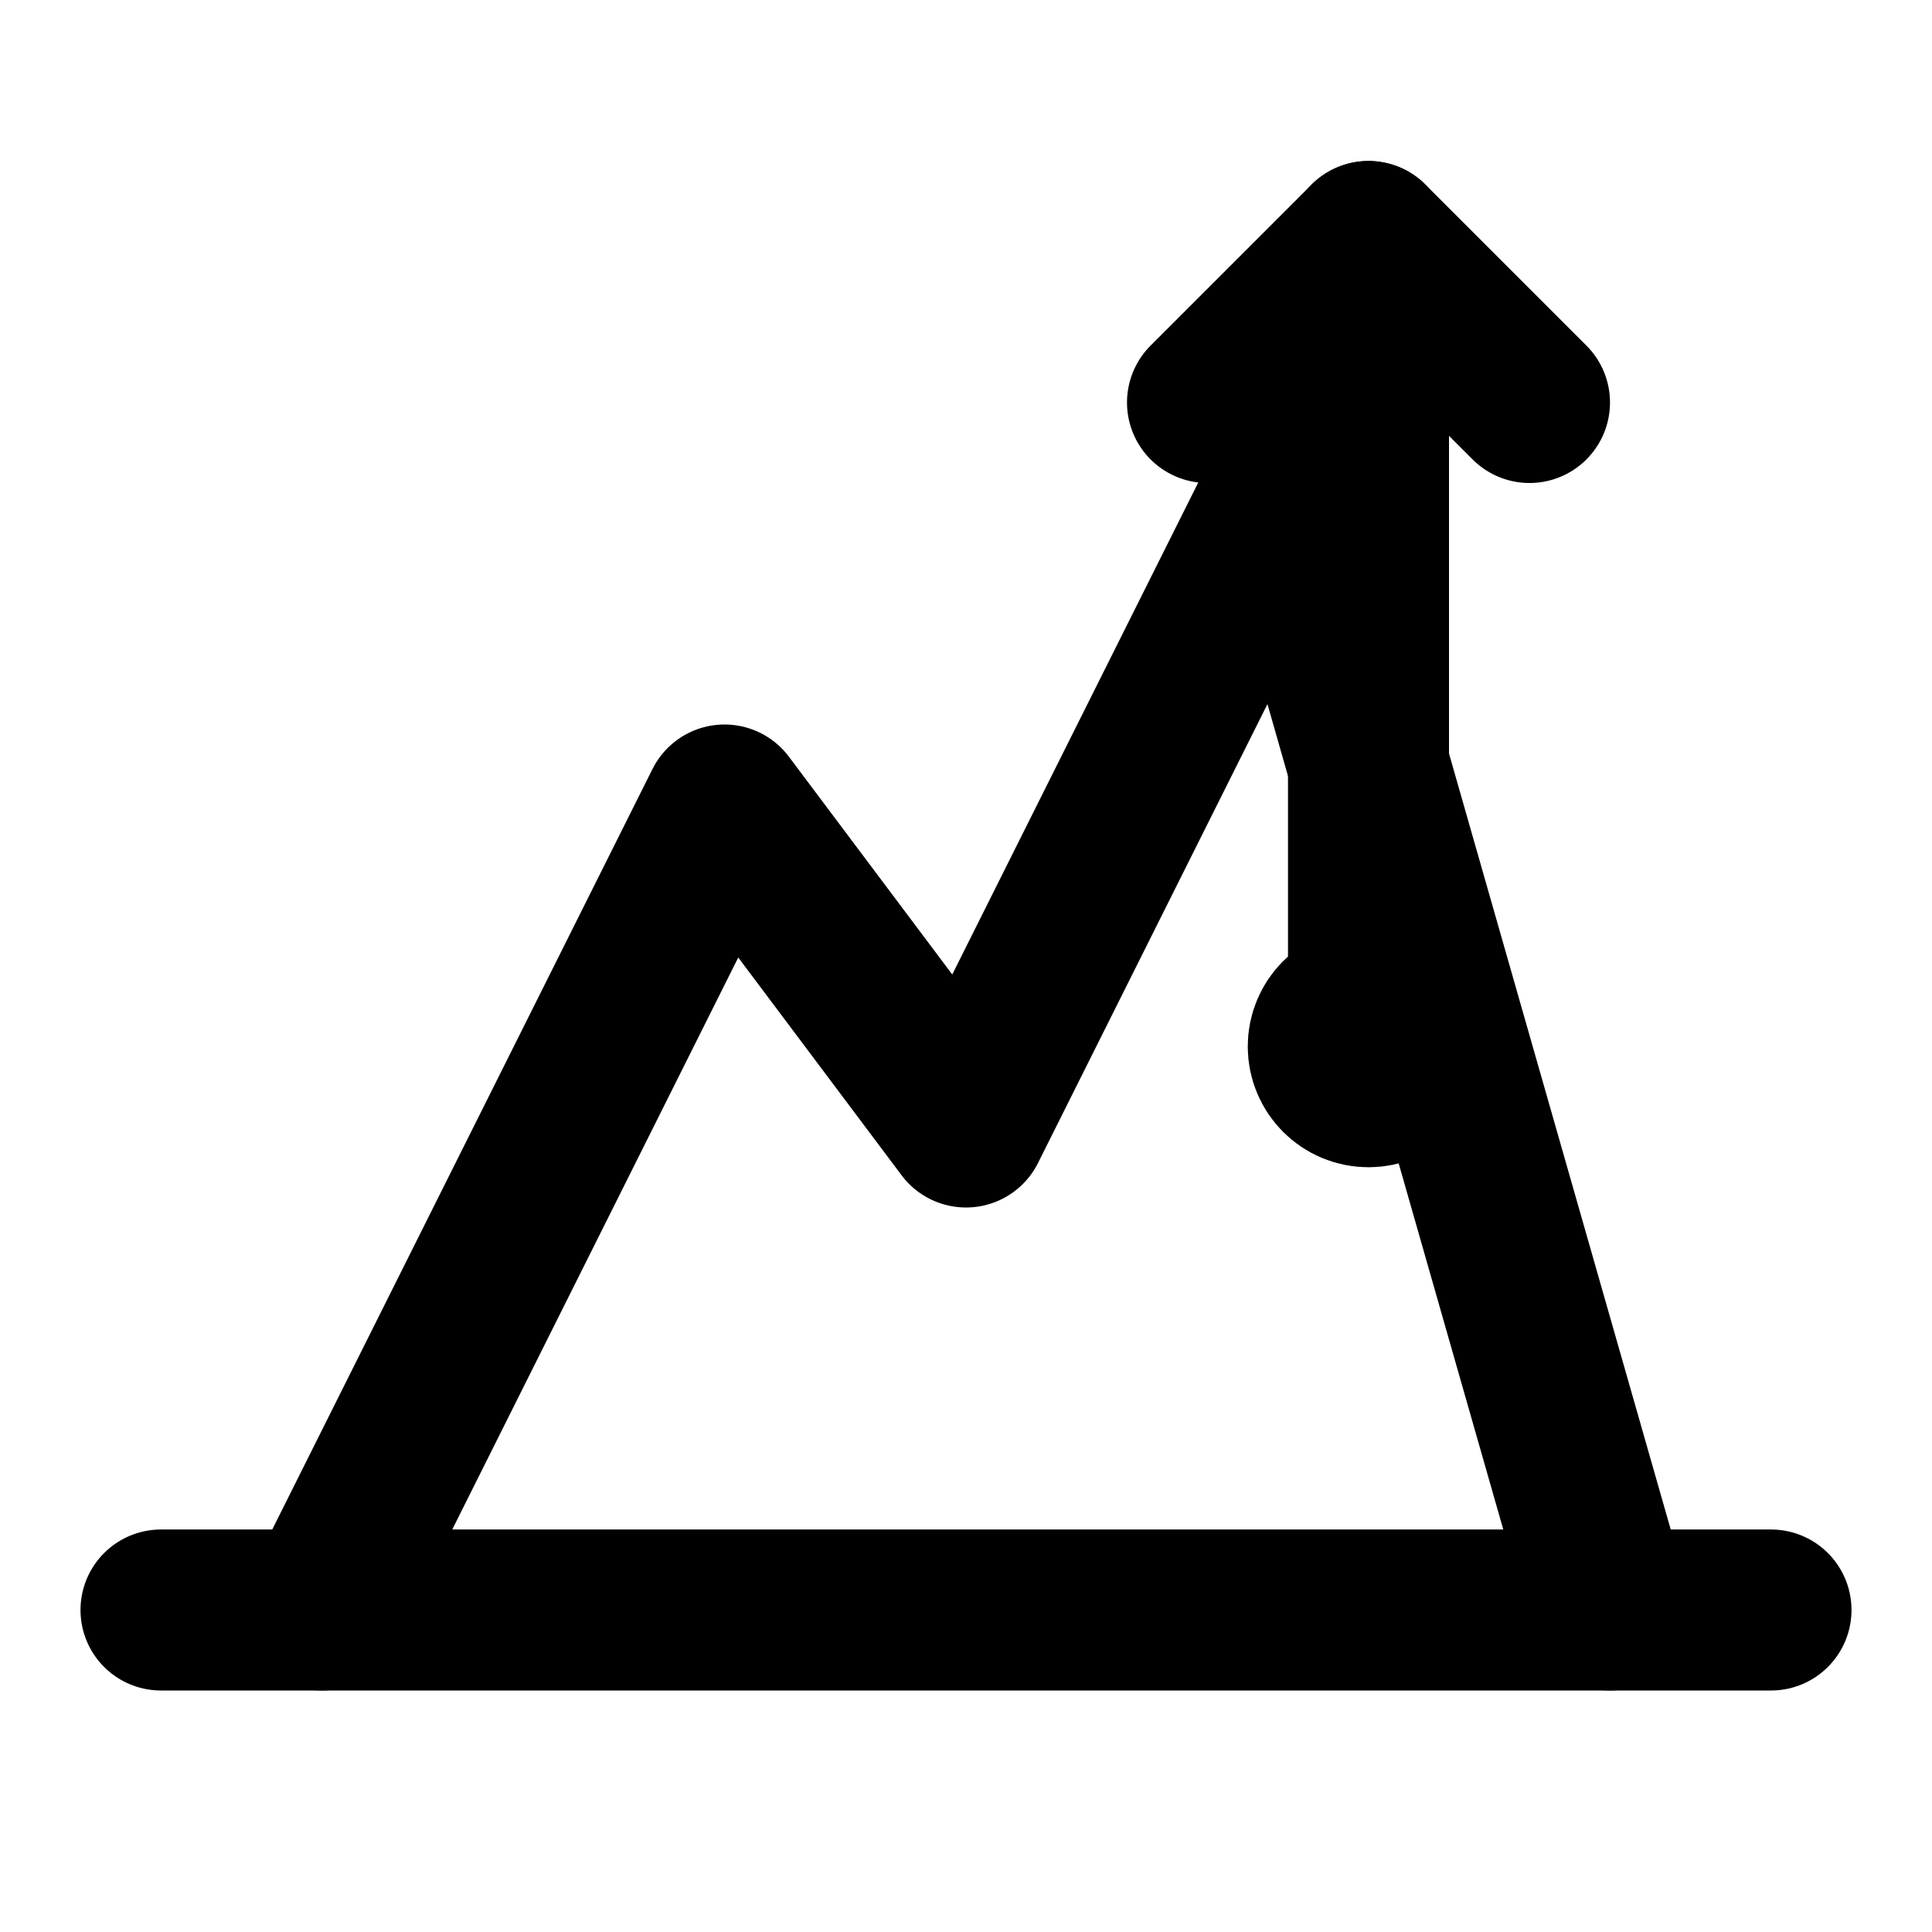
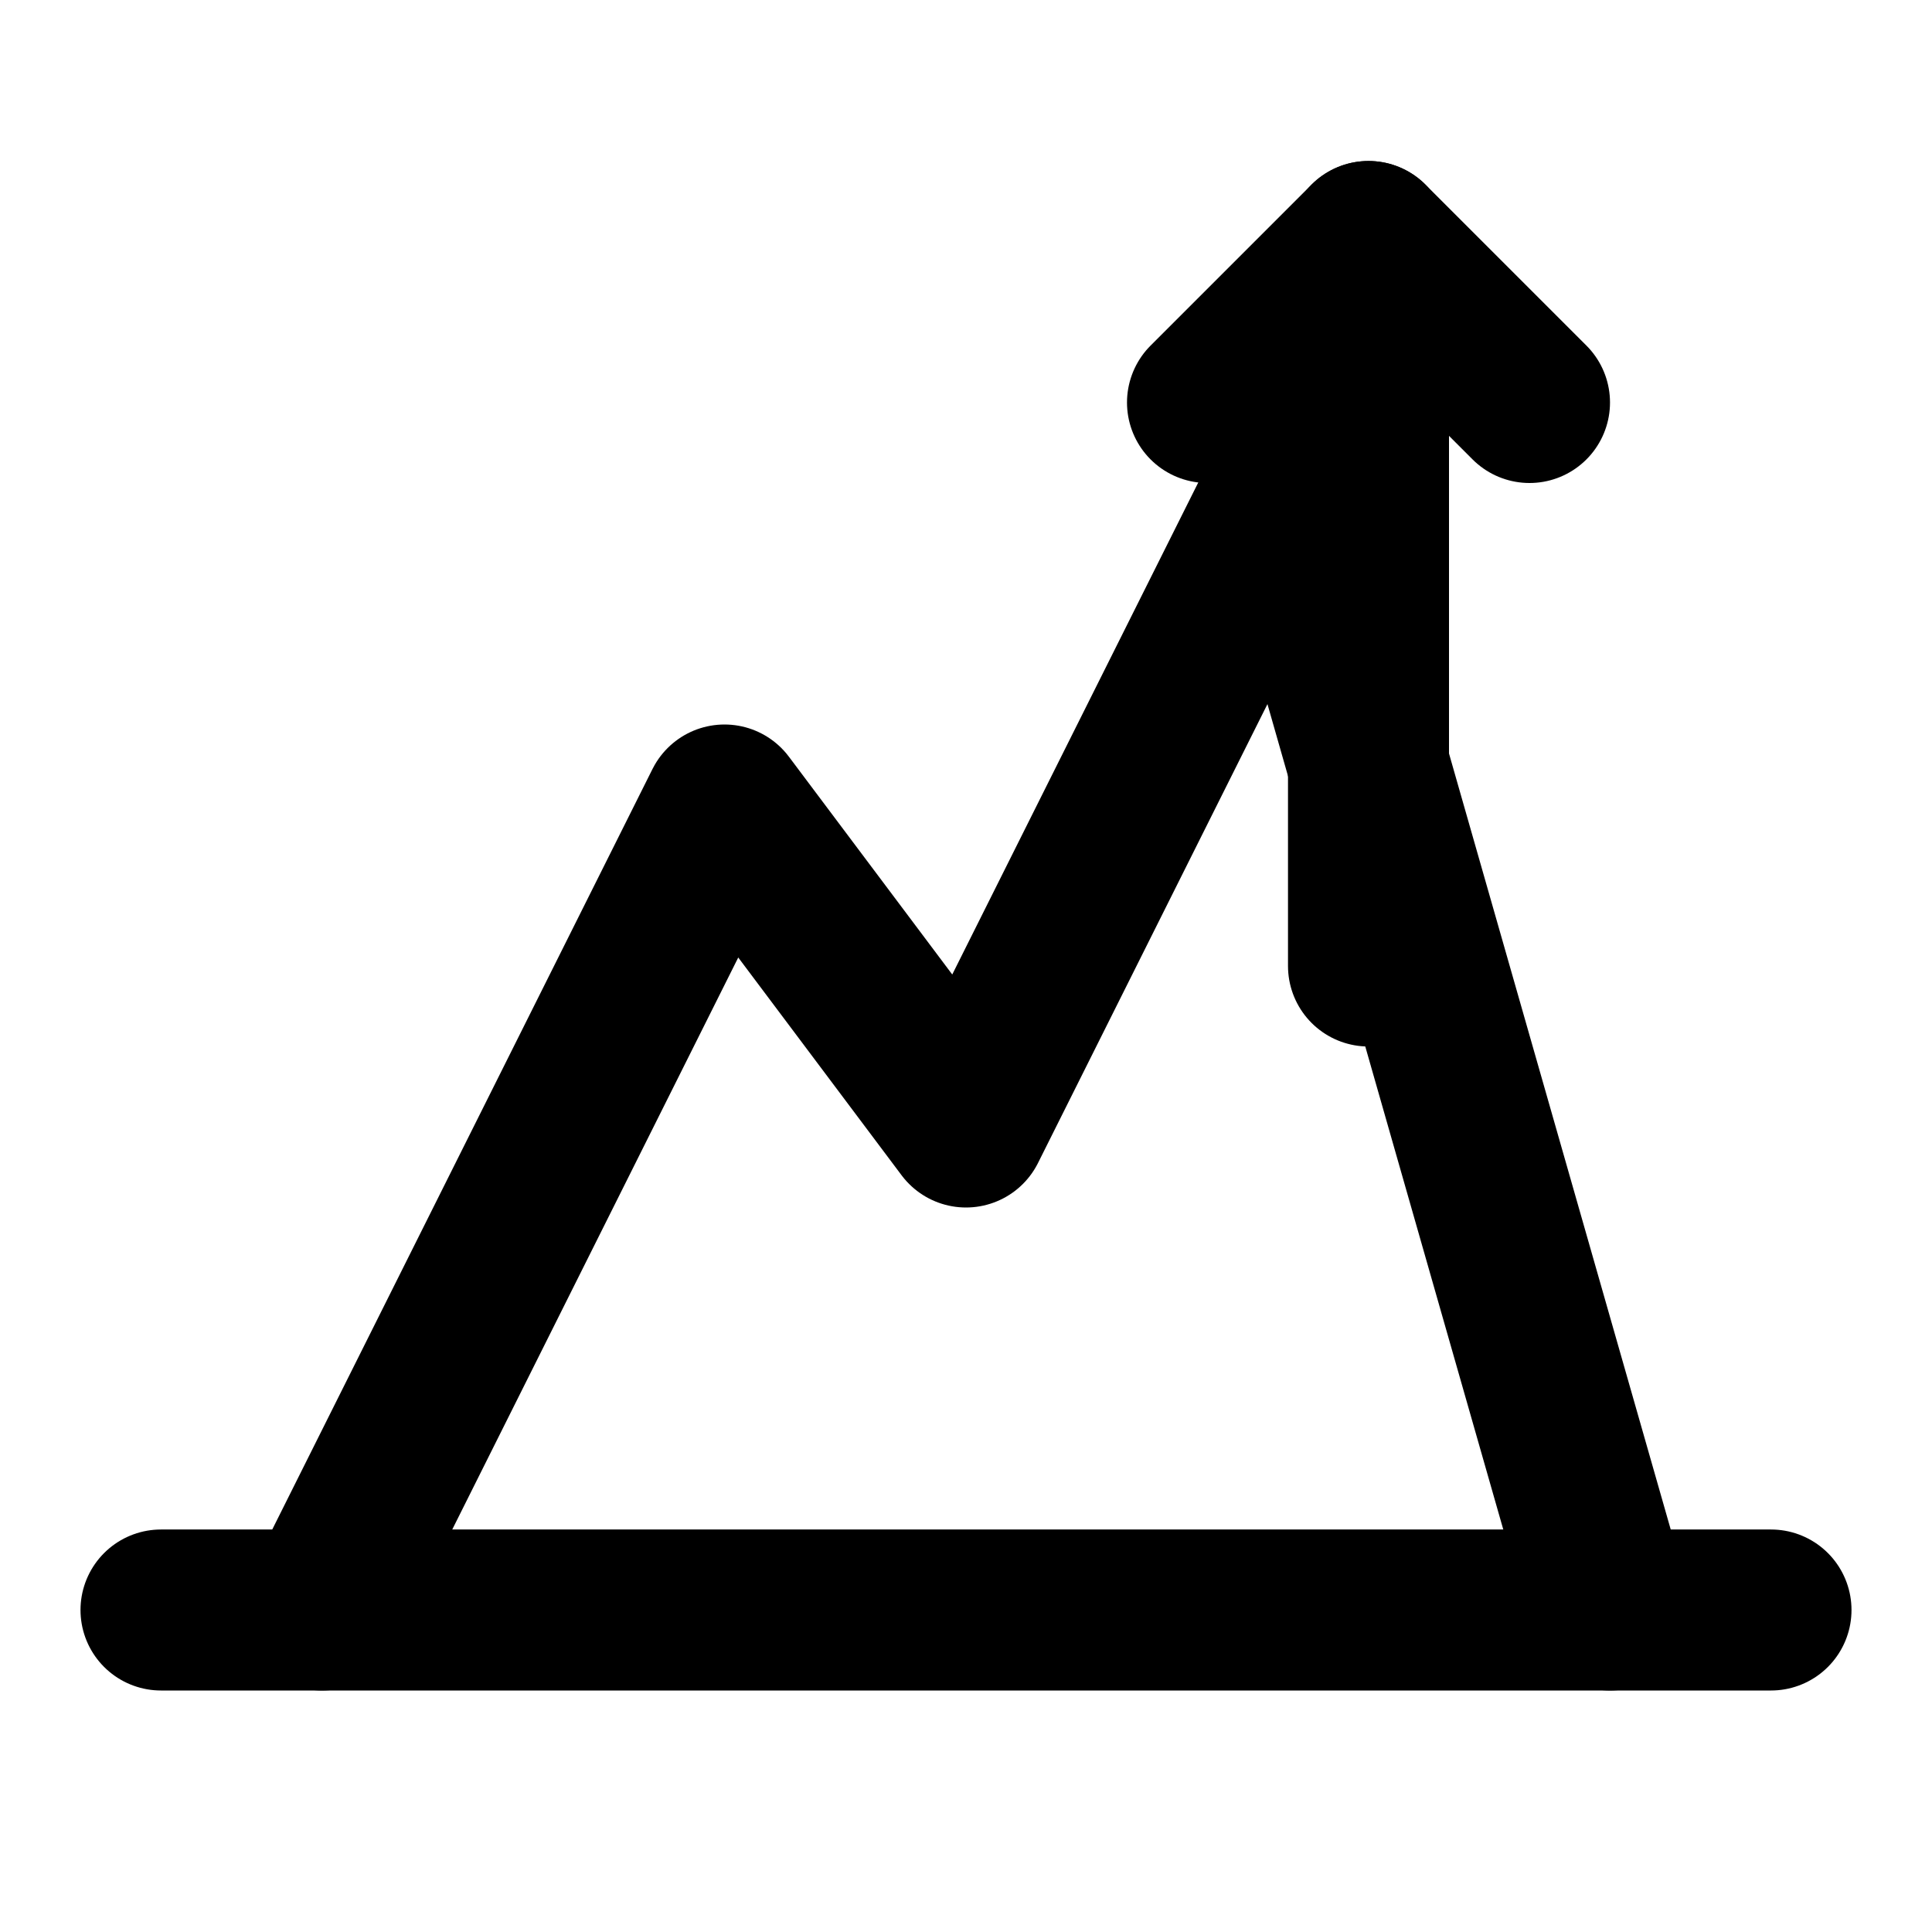
<svg xmlns="http://www.w3.org/2000/svg" viewBox="0 0 24 24" fill="none" stroke="currentColor" stroke-width="2" stroke-linecap="round" stroke-linejoin="round">
  <path d="M4 20l5-10 3 4 4-8 4 14" />
  <path d="M2 20h20" />
-   <path d="M17 3v10" />
+   <path d="M17 3v9" />
  <path d="M15 5l2-2 2 2" />
-   <circle cx="17" cy="13" r="0.5" fill="currentColor" />
</svg>
